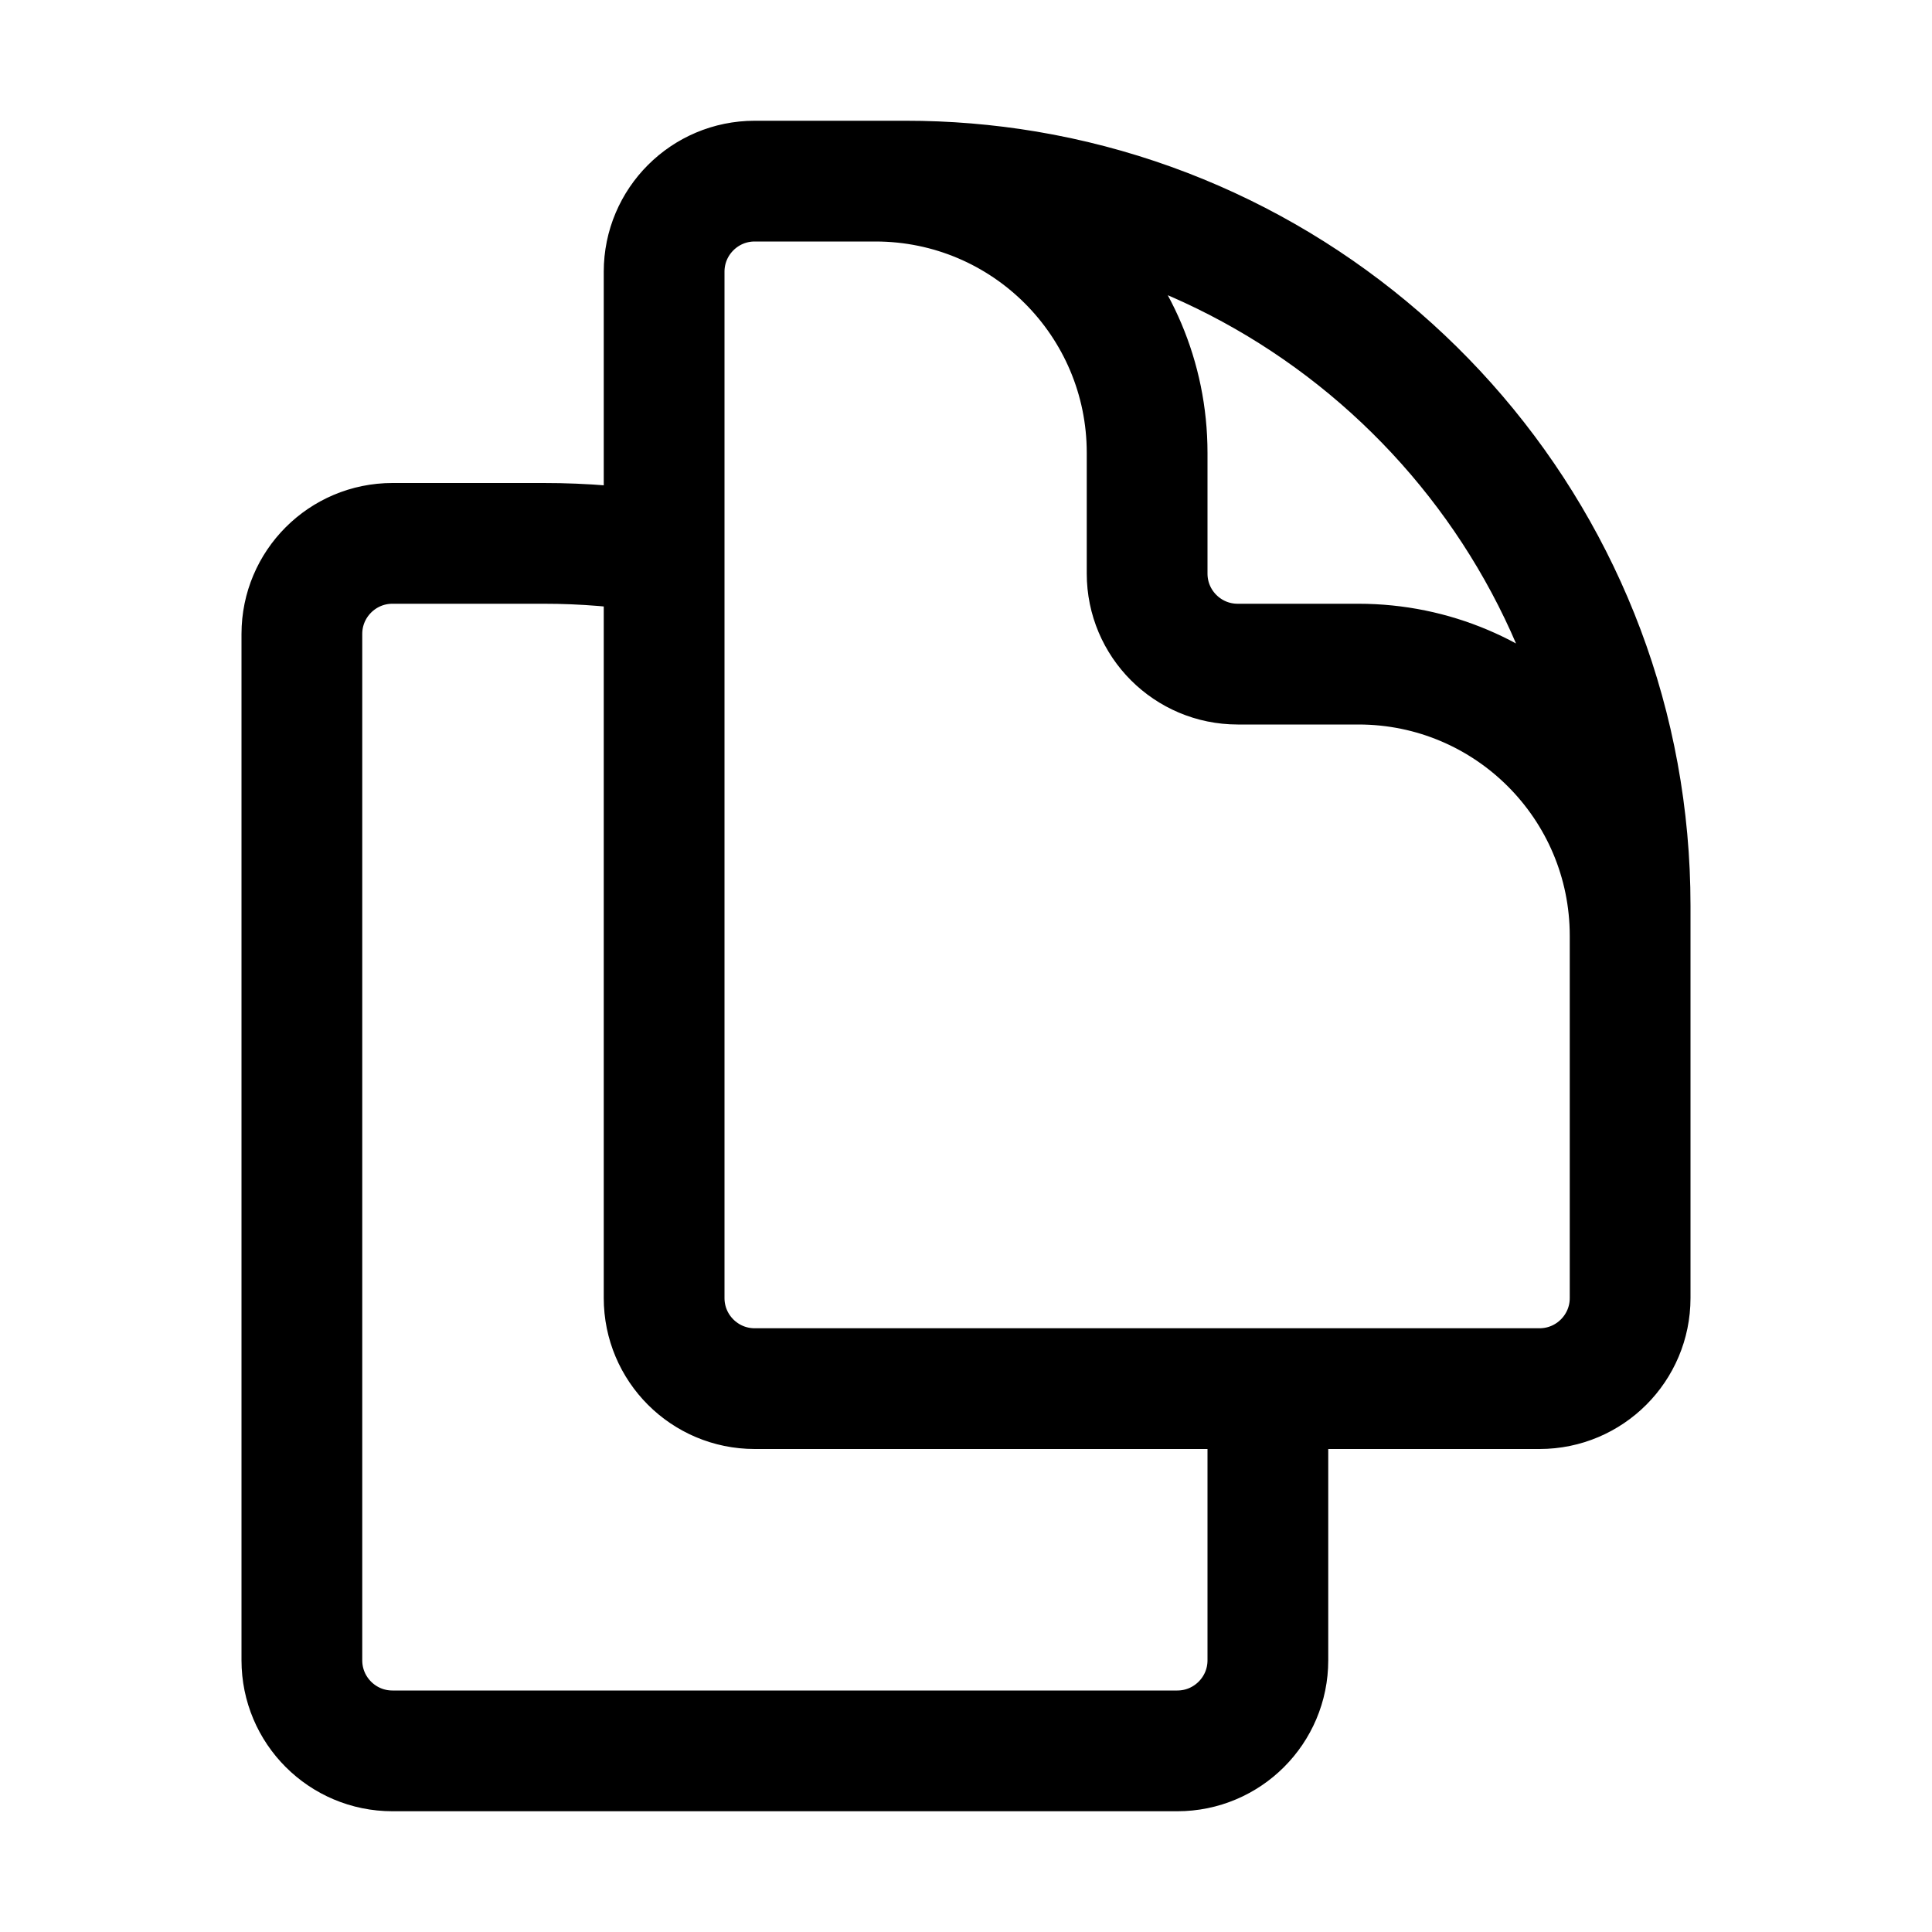
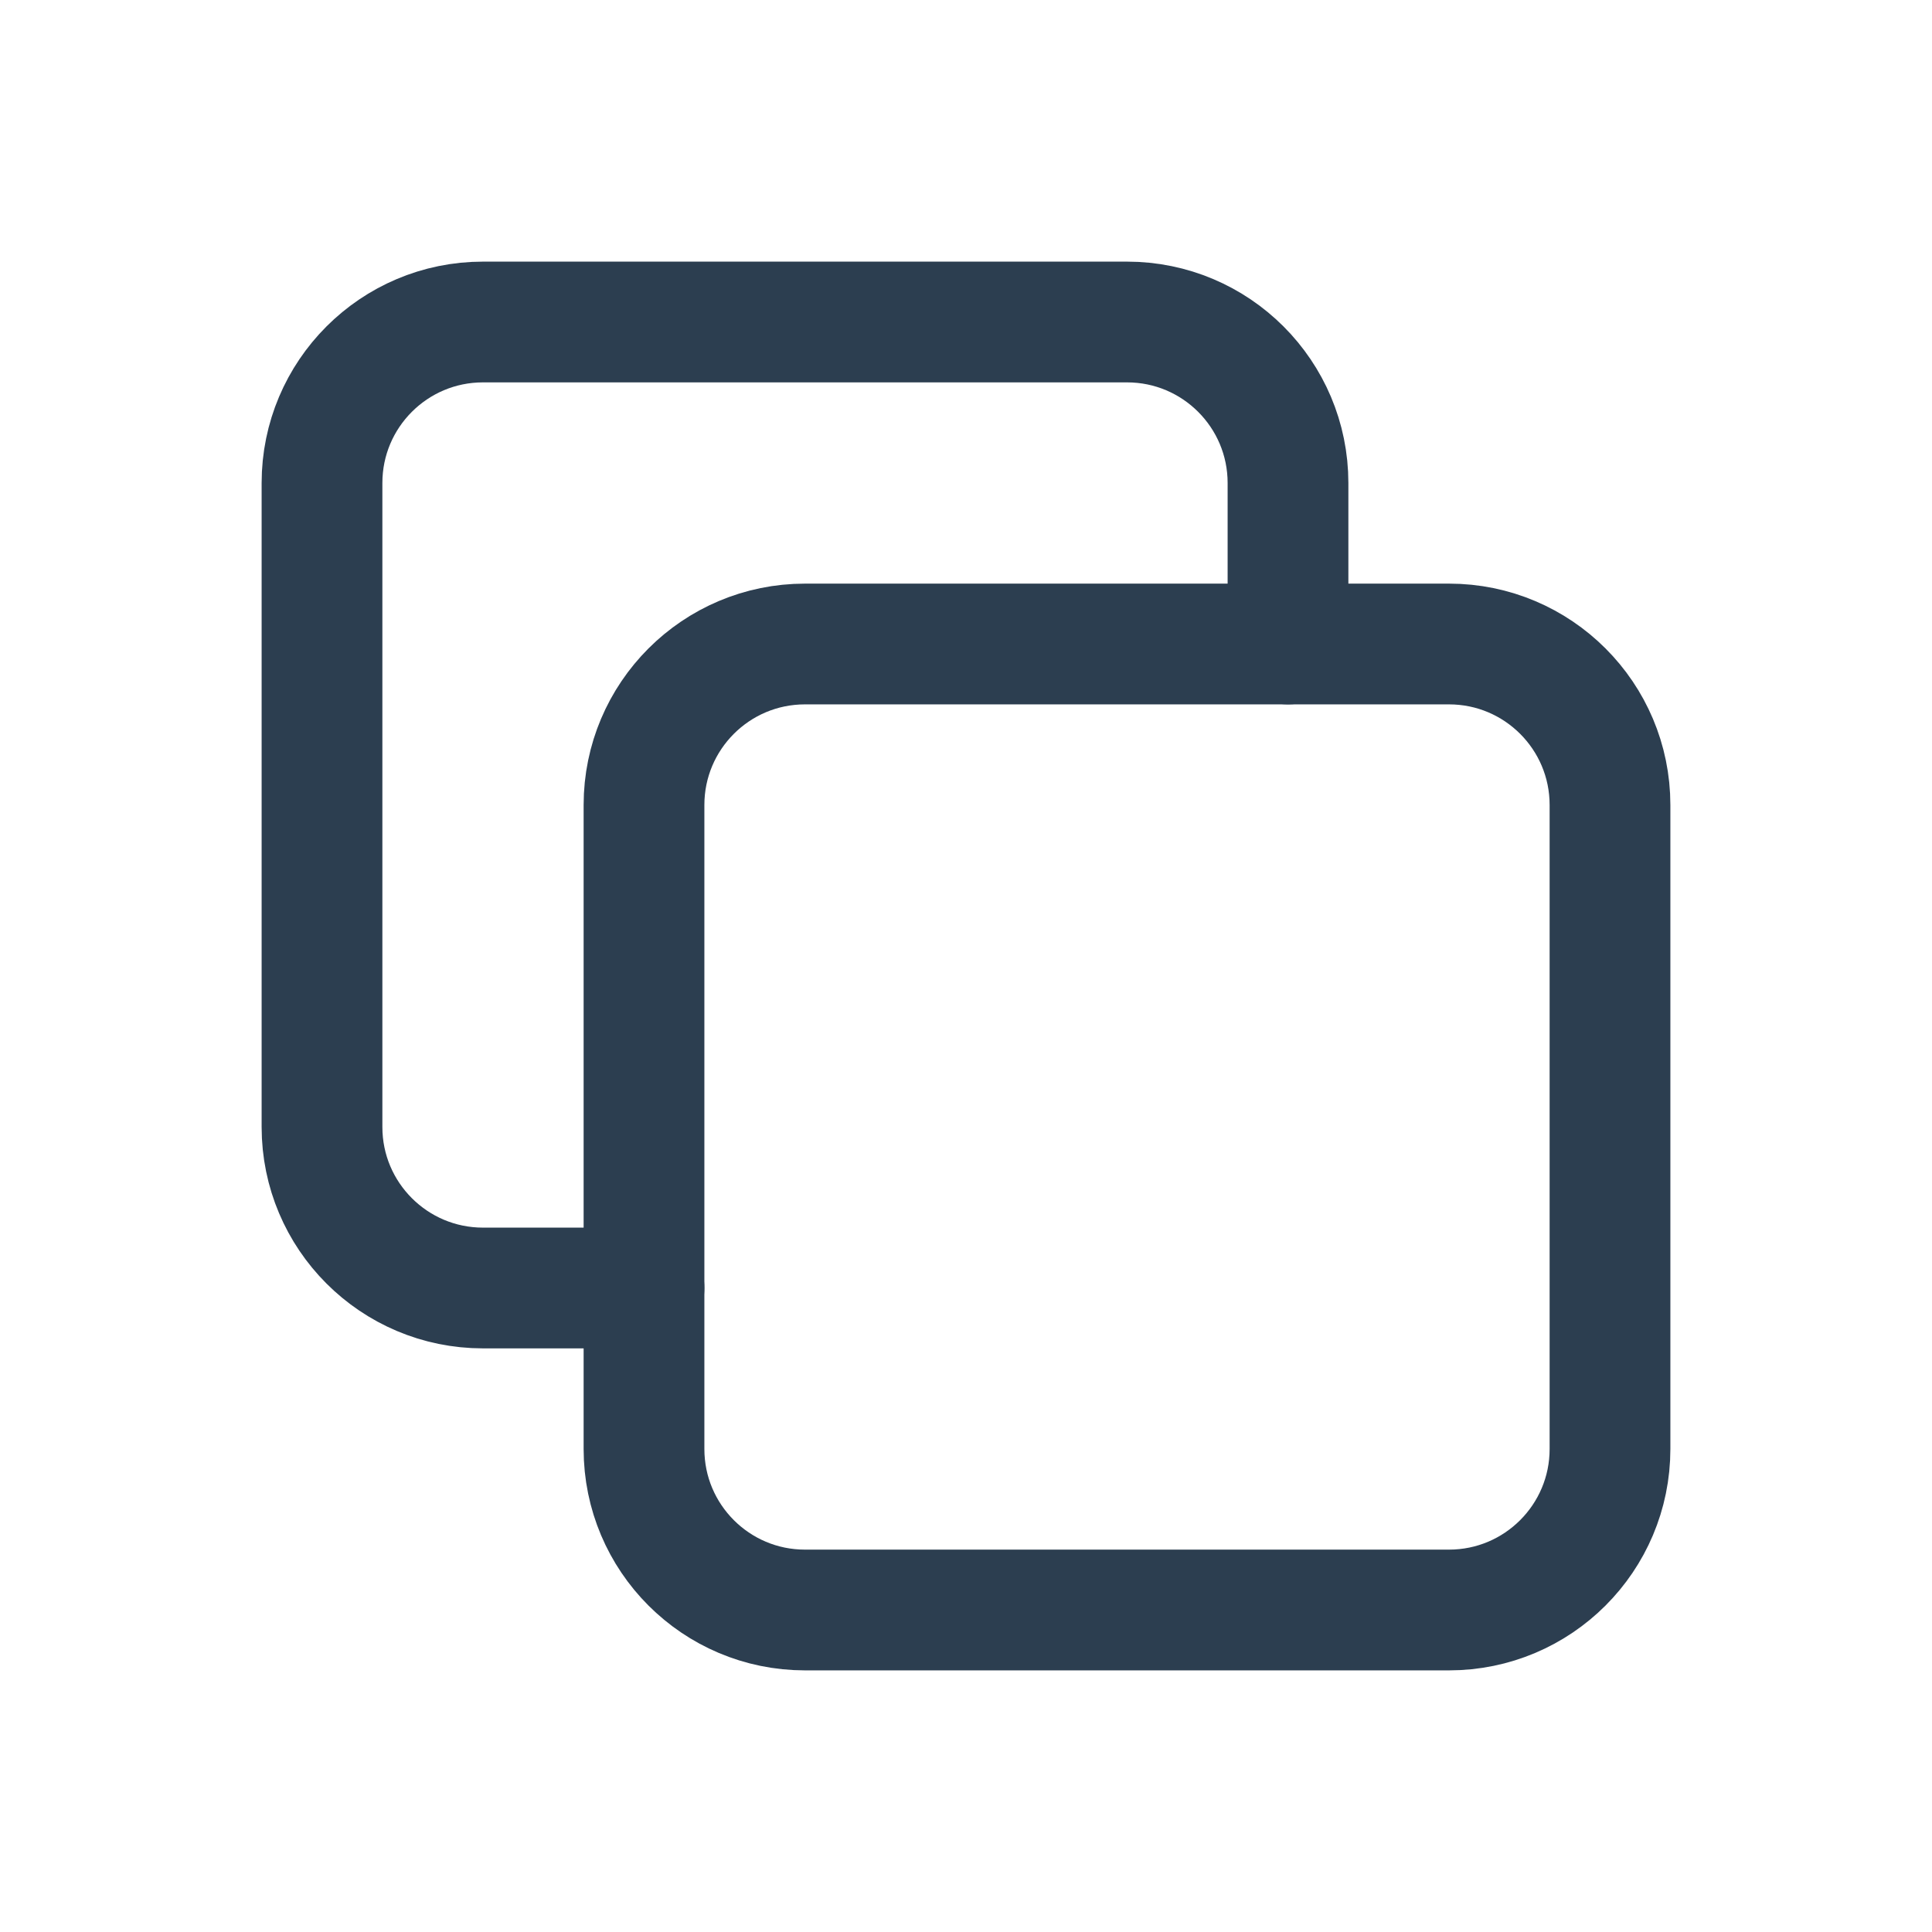
- <svg xmlns="http://www.w3.org/2000/svg" fill="none" viewBox="0 0 24 24" stroke-width="1.5" stroke="currentColor">
-   <path stroke-linecap="round" stroke-linejoin="round" d="M15.75 17.25v3.375c0 .621-.504 1.125-1.125 1.125h-9.75a1.125 1.125 0 01-1.125-1.125V7.875c0-.621.504-1.125 1.125-1.125H6.75a9.06 9.06 0 011.5.124m7.5 10.376h3.375c.621 0 1.125-.504 1.125-1.125V11.25c0-4.46-3.243-8.161-7.5-8.876a9.06 9.06 0 00-1.5-.124H9.375c-.621 0-1.125.504-1.125 1.125v3.5m7.5 10.375H9.375a1.125 1.125 0 01-1.125-1.125v-9.25m12 6.625v-1.875a3.375 3.375 0 00-3.375-3.375h-1.5a1.125 1.125 0 01-1.125-1.125v-1.5a3.375 3.375 0 00-3.375-3.375H9.75" />
+ <svg xmlns="http://www.w3.org/2000/svg" class="icon icon-tabler icon-tabler-copy" width="44" height="44" viewBox="0 0 24 24" stroke-width="1.5" stroke="#2c3e50" fill="none" stroke-linecap="round" stroke-linejoin="round">
+   <path stroke="none" d="M0 0h24v24H0z" fill="none" />
+   <rect x="8" y="8" width="12" height="12" rx="2" />
+   <path d="M16 8v-2a2 2 0 0 0 -2 -2h-8a2 2 0 0 0 -2 2v8a2 2 0 0 0 2 2h2" />
</svg>
